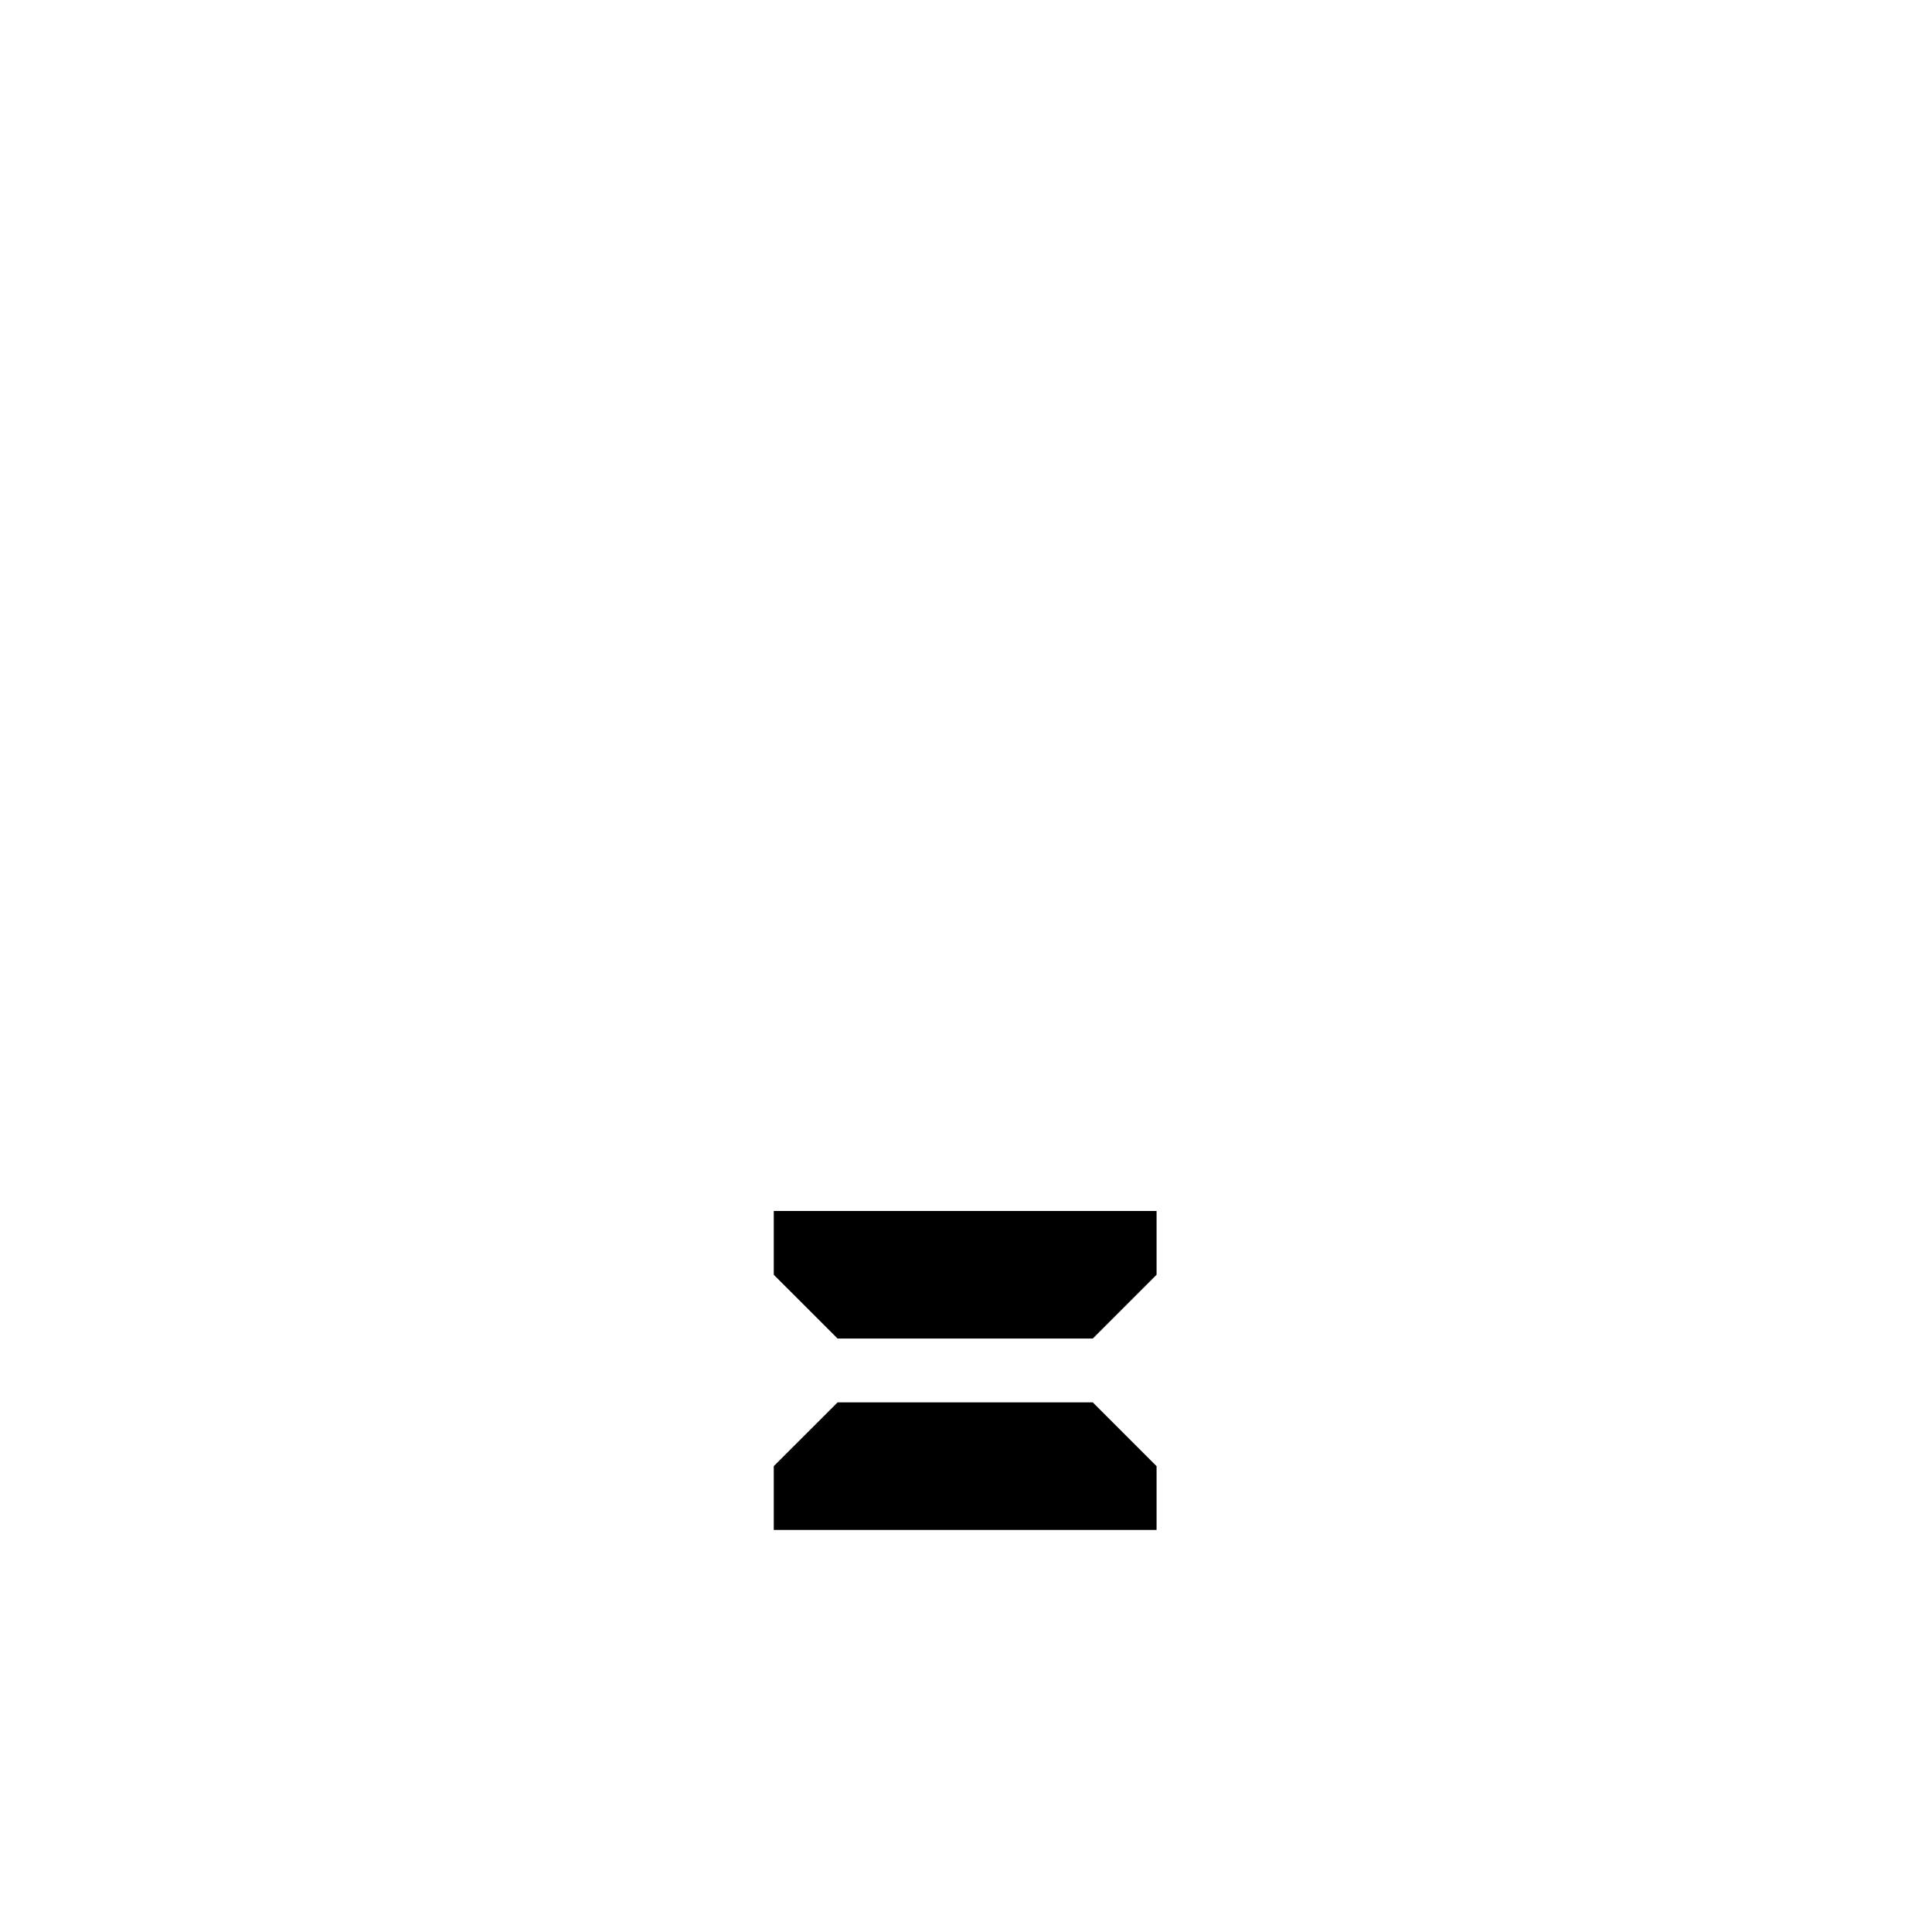
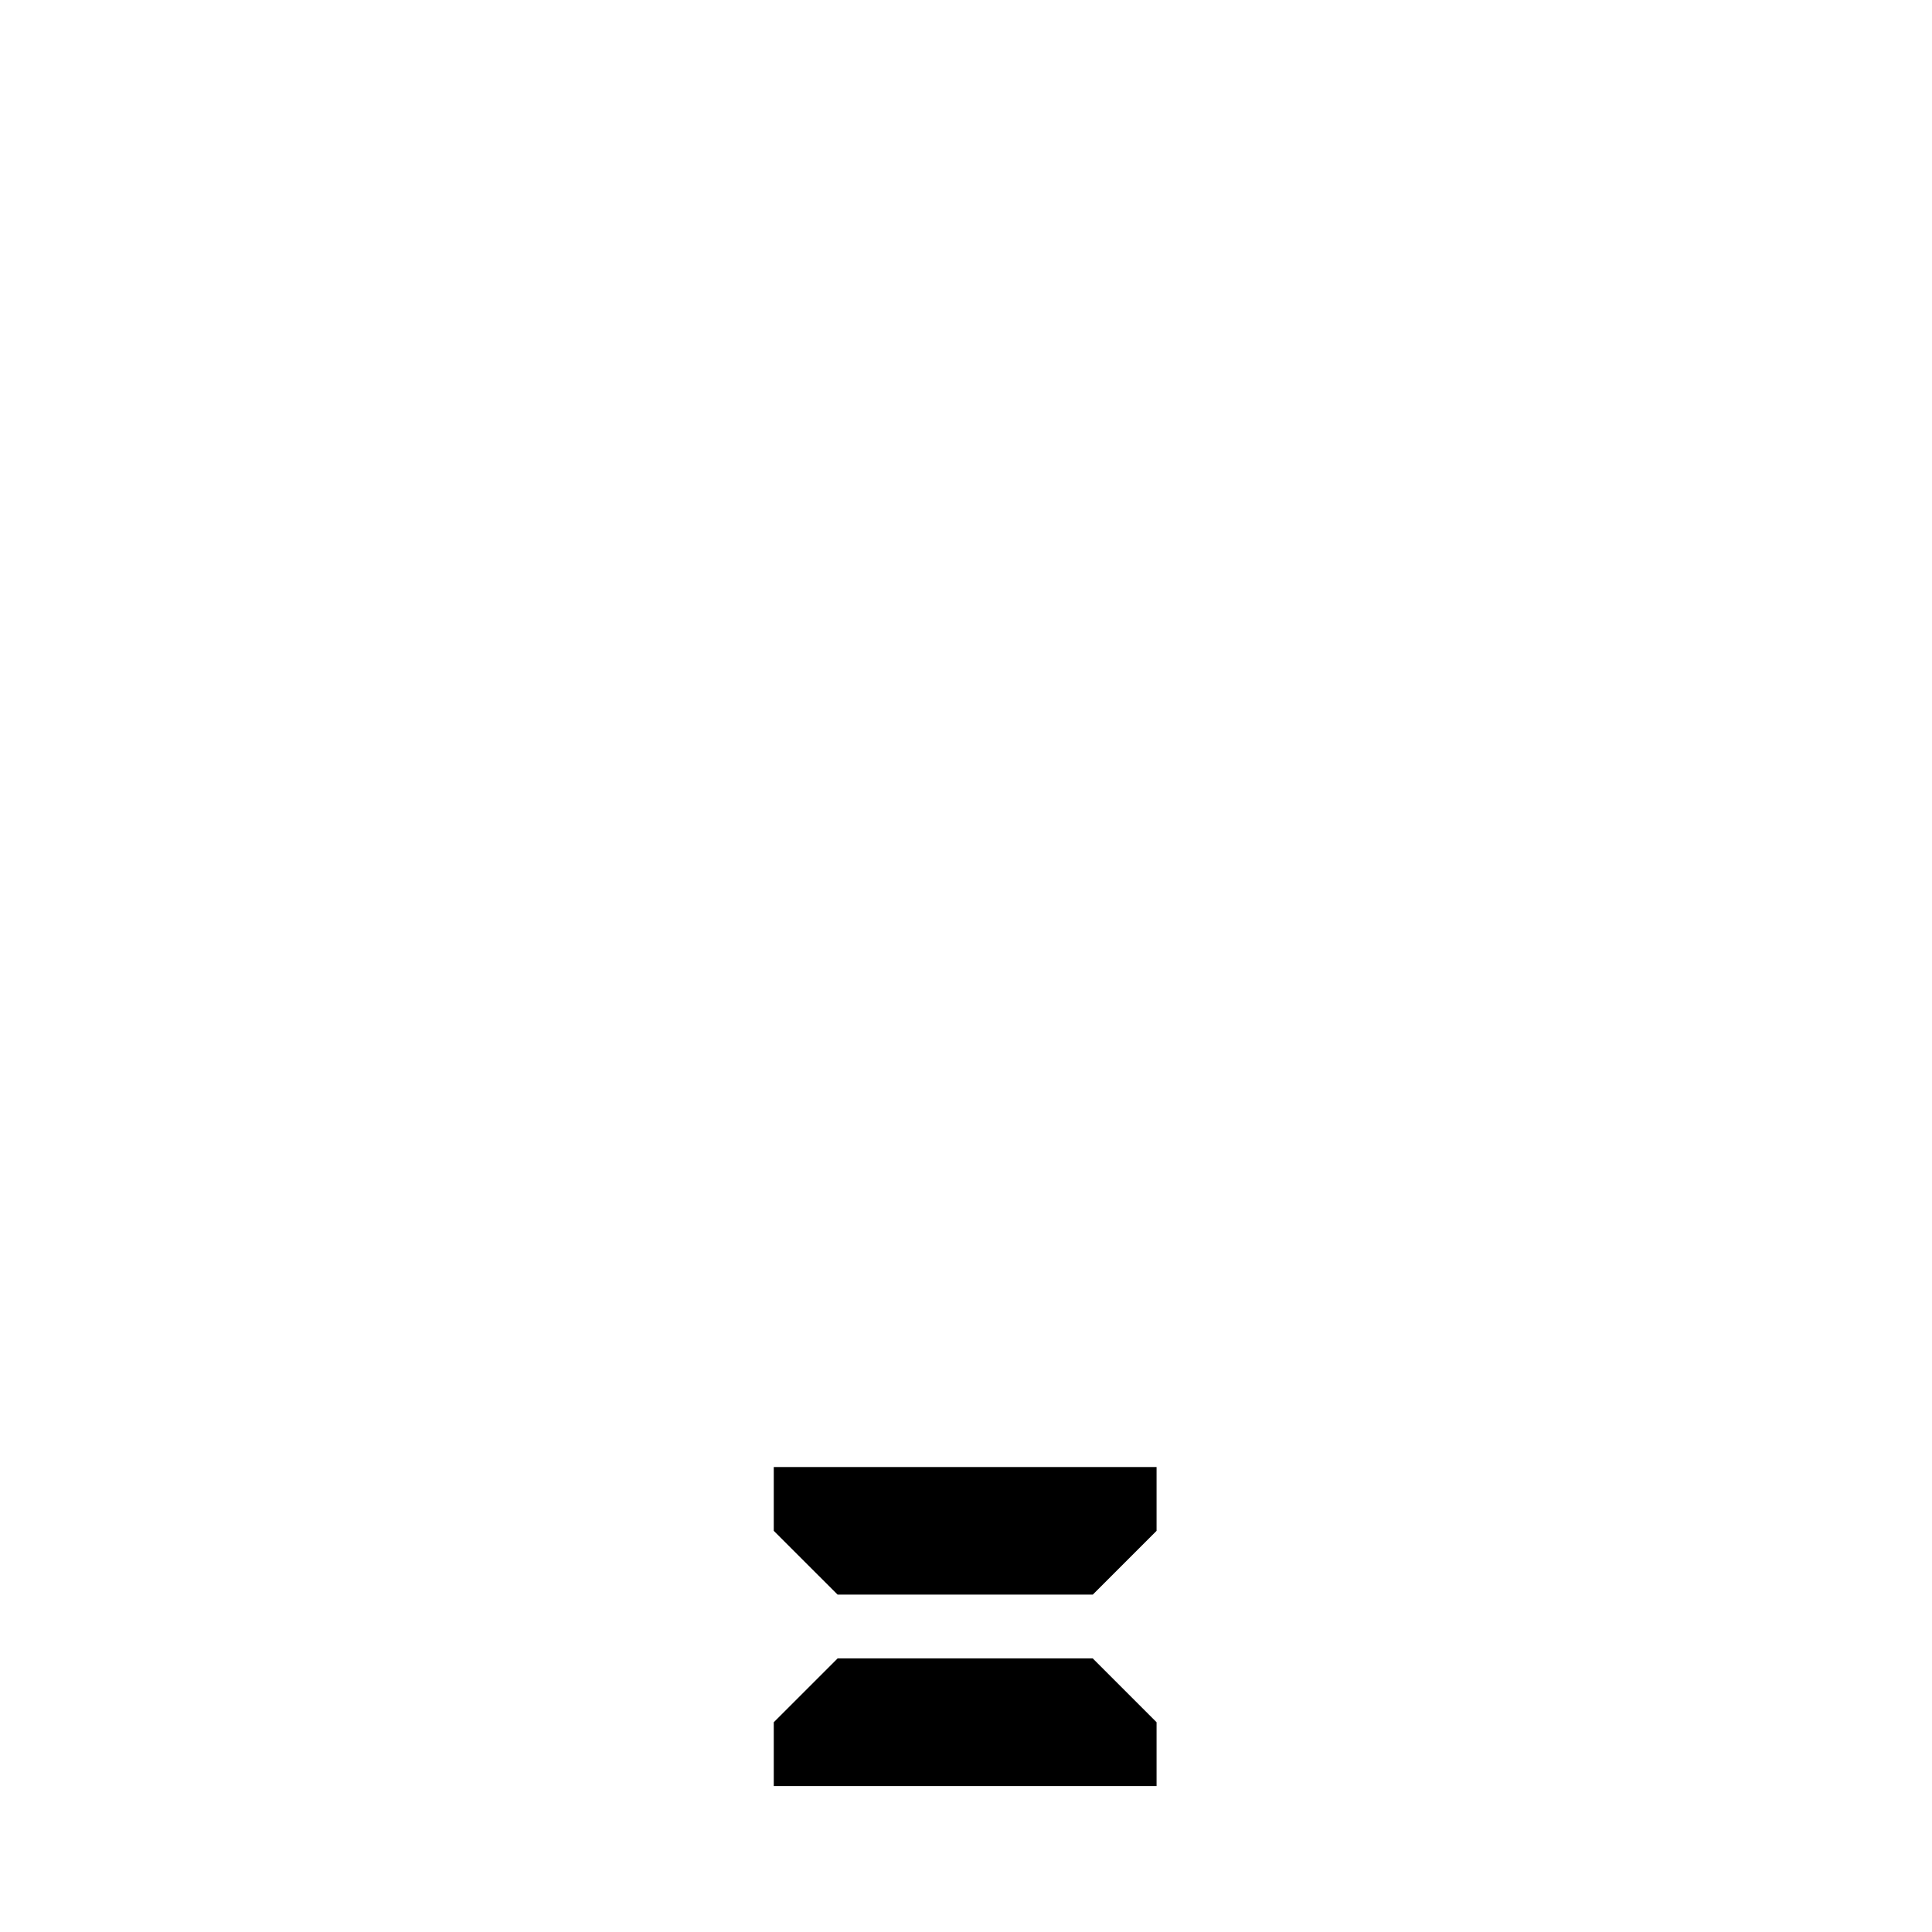
<svg xmlns="http://www.w3.org/2000/svg" viewBox="0 0 512 512" width="512" height="512">
-   <g transform="matrix(0.512,0,0,-0.512,197.888,337.920)">
+   <g transform="matrix(0.512,0,0,-0.512,197.888,405.783)">
    <path d="M47.038 -65.865 14.0 -98.88V-131.895H212.136V-98.88L179.121 -65.865ZM14.0 33.203V0.188L47.038 -32.827H179.121L212.136 0.188V33.203Z" fill="#000000" />
  </g>
</svg>
